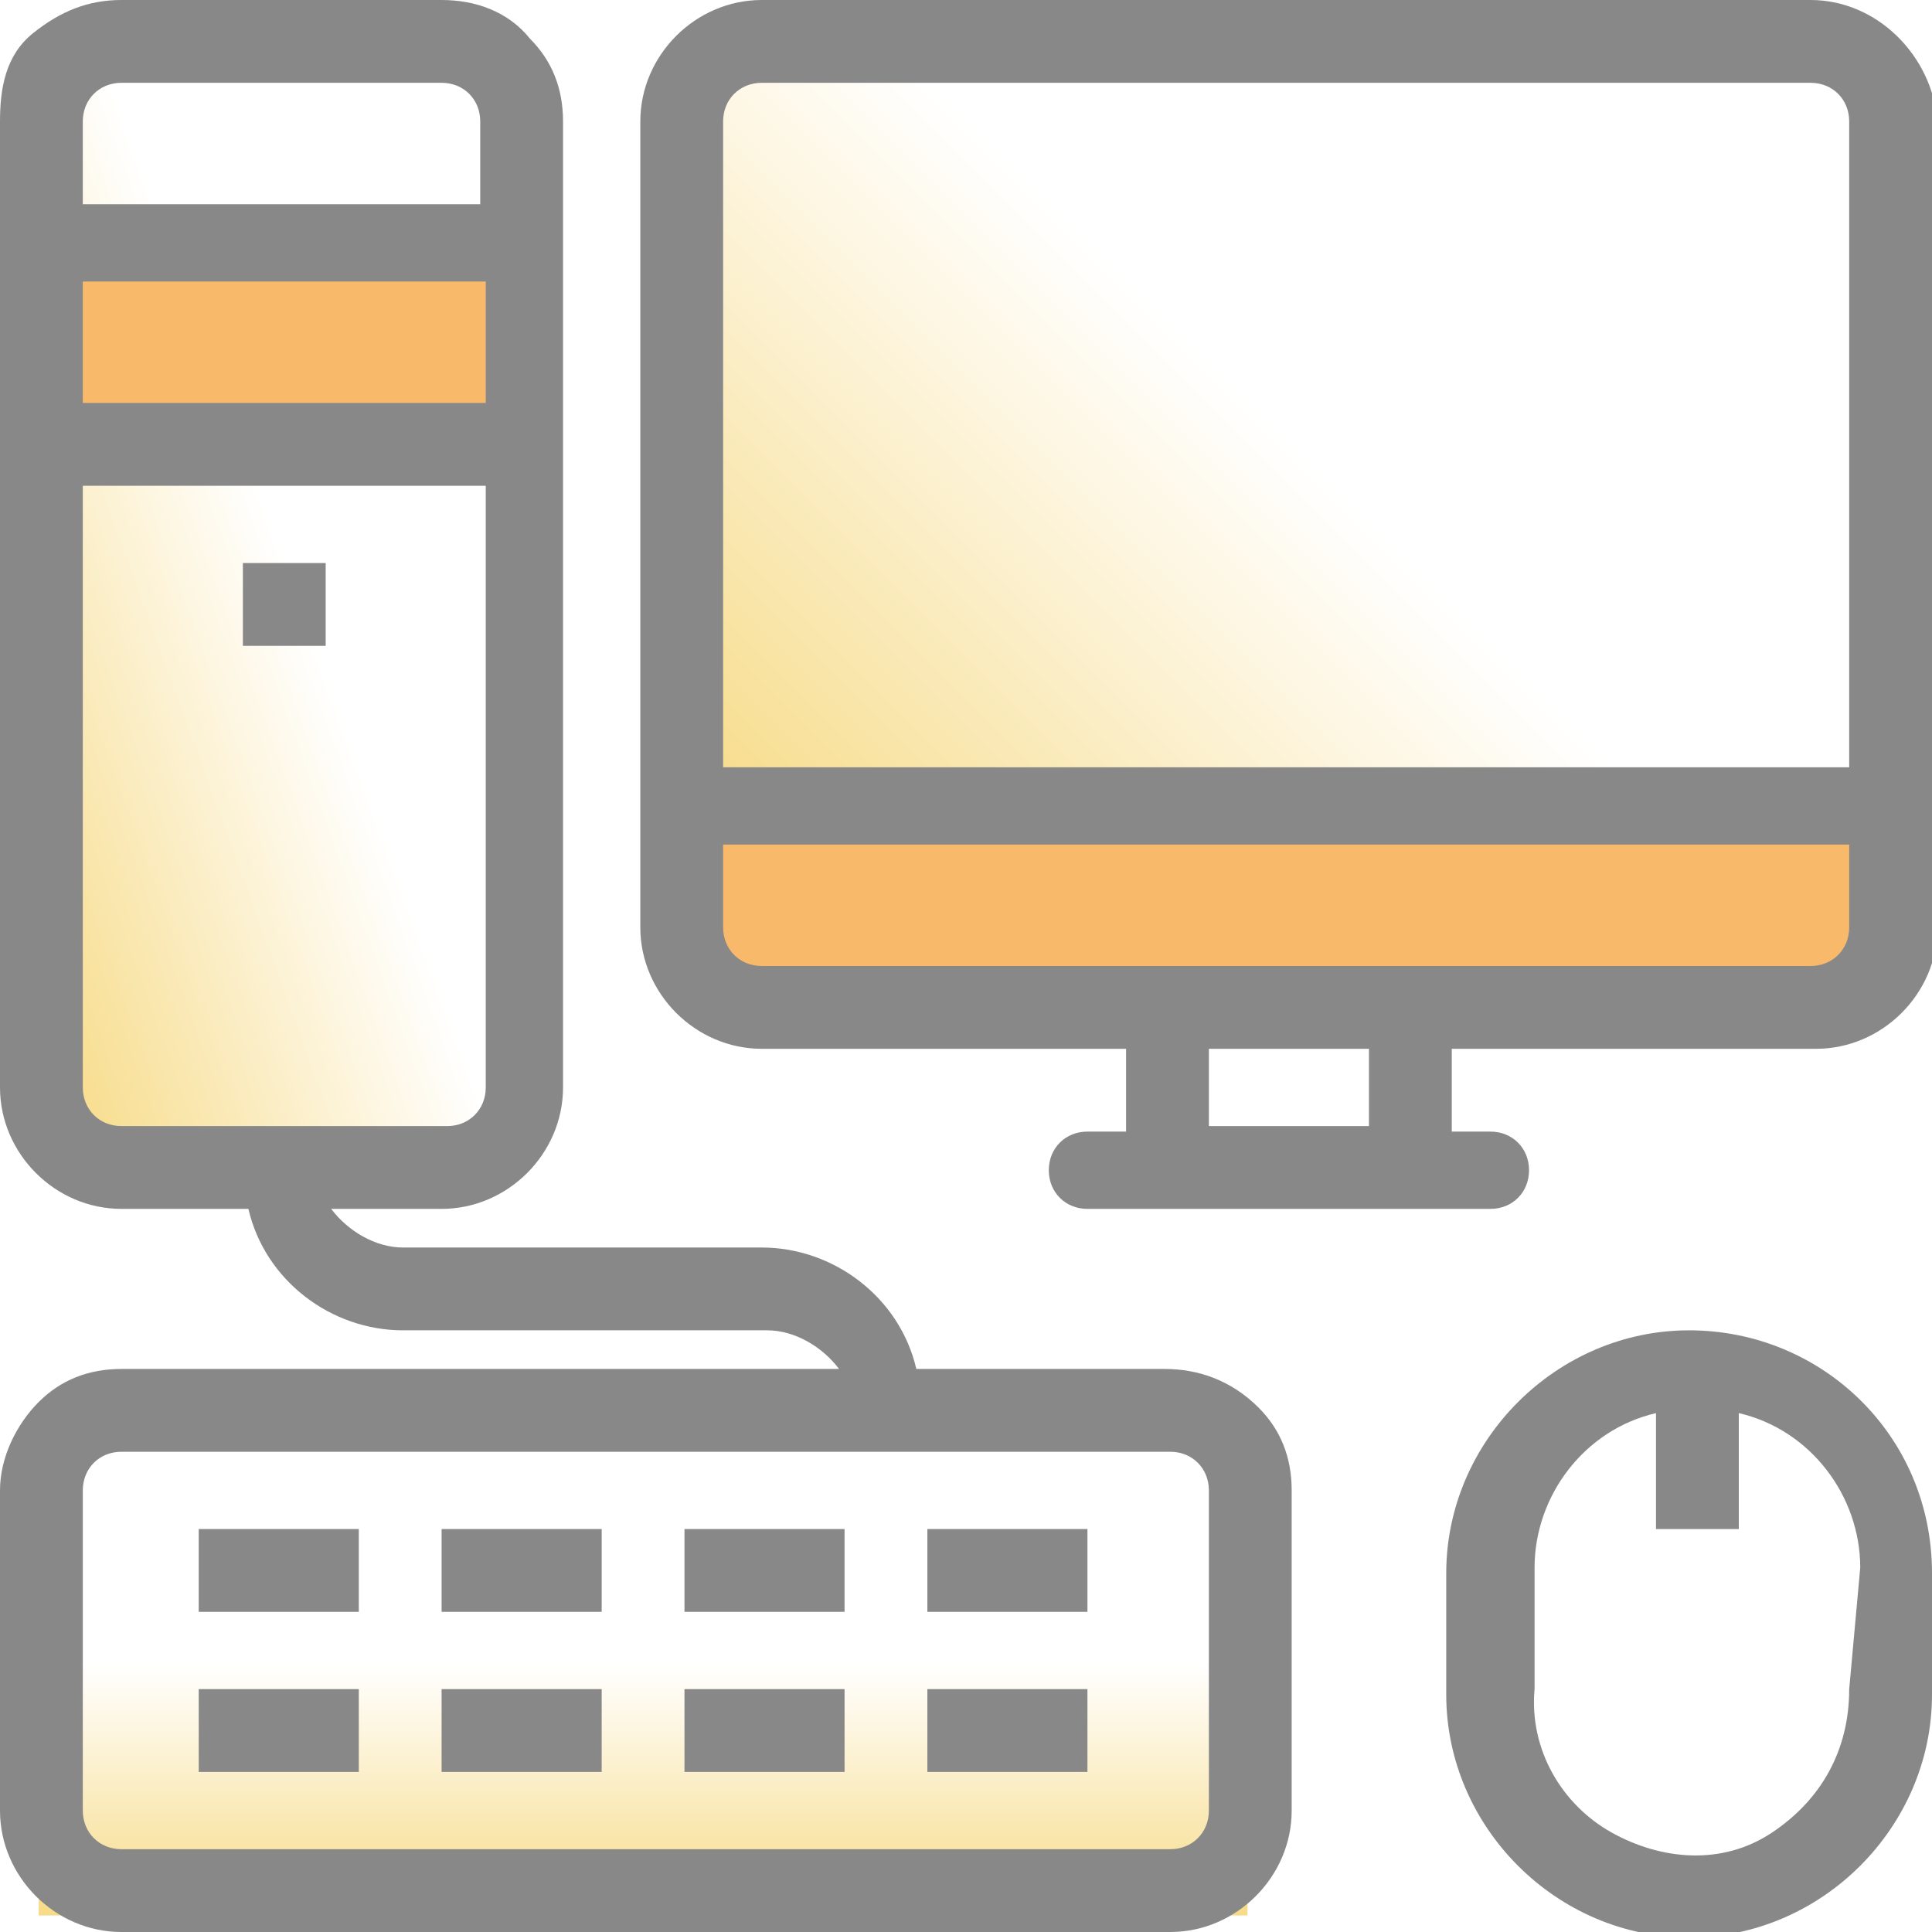
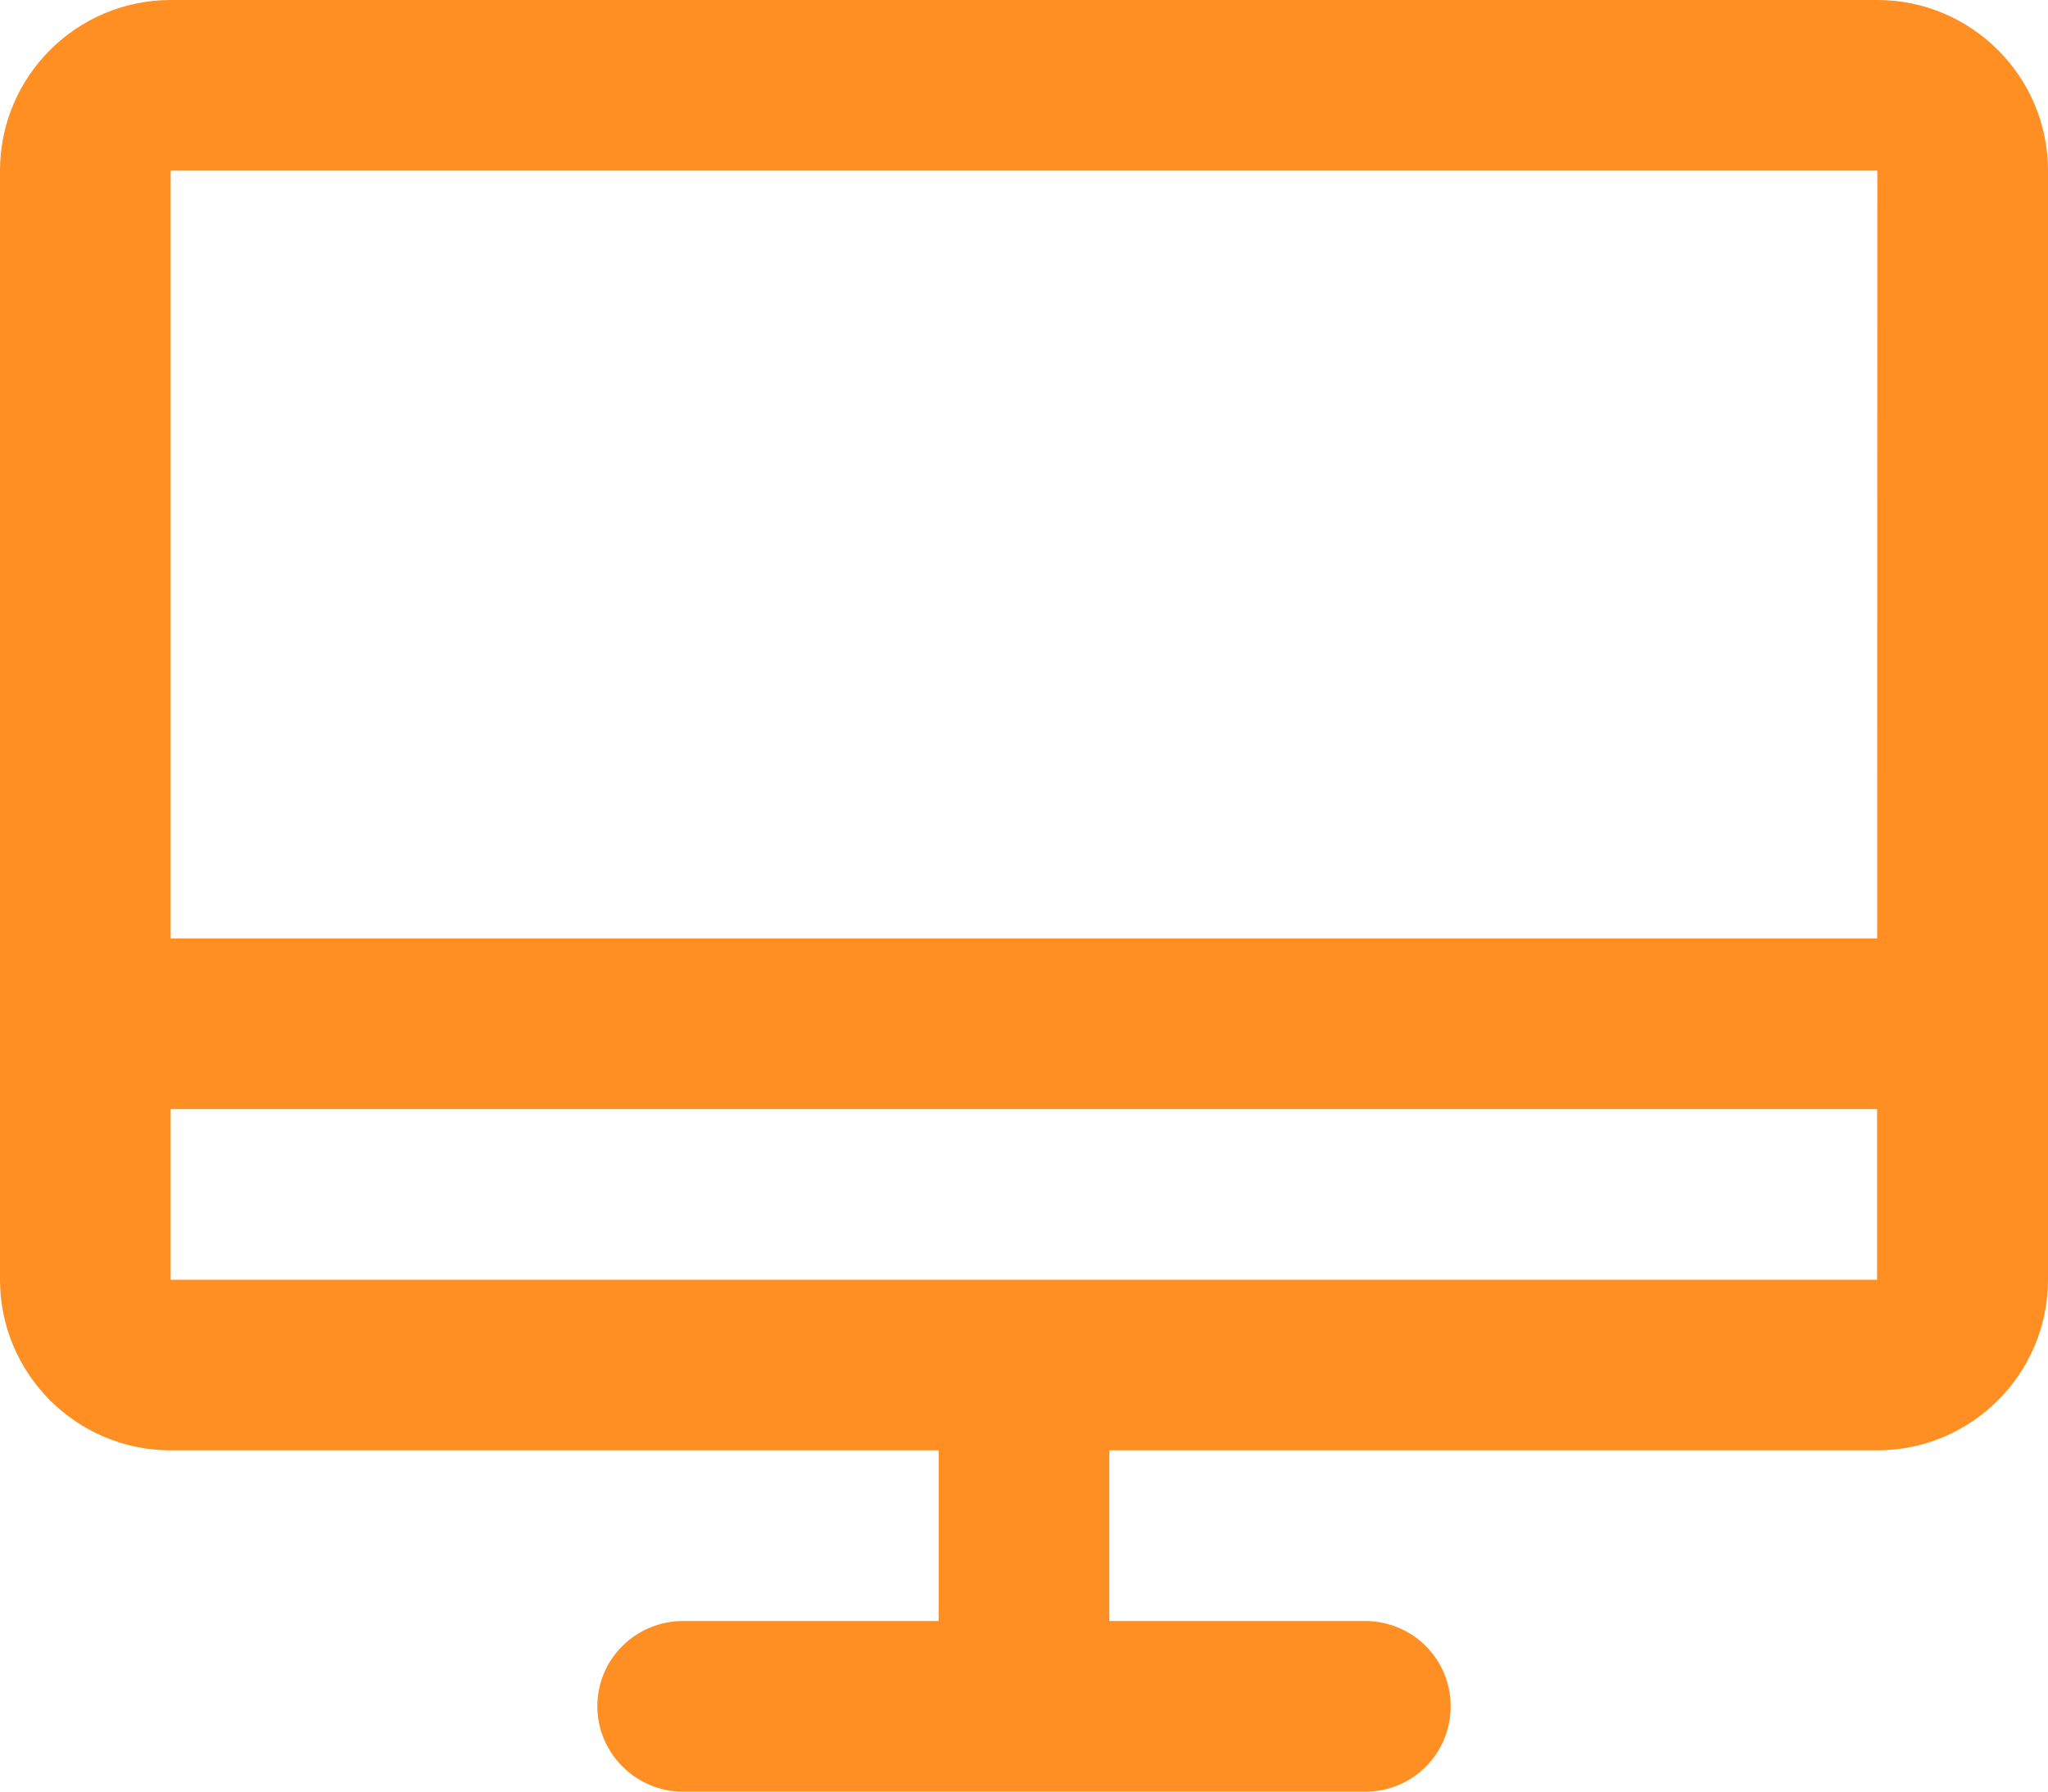
- <svg xmlns="http://www.w3.org/2000/svg" version="1.1" id="Слой_1" x="0px" y="0px" viewBox="0 0 35 35" style="enable-background:new 0 0 35 35;" xml:space="preserve">
-   <style type="text/css">
- 	.st0{fill:url(#SVGID_1_);}
- 	.st1{fill:url(#SVGID_2_);}
- 	.st2{fill:url(#SVGID_3_);}
- 	.st3{fill:#F8B96B;}
- 	.st4{fill:#888888;}
- </style>
-   <linearGradient id="SVGID_1_" gradientUnits="userSpaceOnUse" x1="11.667" y1="34.728" x2="11.667" y2="25.497">
-     <stop offset="0" style="stop-color:#F7DB87" />
-     <stop offset="0.497" style="stop-color:#FFFFFF" />
-   </linearGradient>
-   <rect x="0.7" y="25.5" class="st0" width="21.9" height="9.2" />
-   <linearGradient id="SVGID_2_" gradientUnits="userSpaceOnUse" x1="-1.56" y1="13.379" x2="12.488" y2="8.266">
-     <stop offset="0" style="stop-color:#F7DB87" />
-     <stop offset="0.497" style="stop-color:#FFFFFF" />
-   </linearGradient>
-   <rect x="1.4" class="st1" width="8" height="21.6" />
-   <linearGradient id="SVGID_3_" gradientUnits="userSpaceOnUse" x1="14.53" y1="16.753" x2="32.142" y2="-0.858">
-     <stop offset="0" style="stop-color:#F7DB87" />
-     <stop offset="0.497" style="stop-color:#FFFFFF" />
-   </linearGradient>
-   <rect x="12.8" y="0.9" class="st2" width="21.2" height="14.1" />
-   <path class="st3" d="M32.5,18.2H14.2c-1,0-1.8-0.8-1.8-1.8v0c0-1,0.8-1.8,1.8-1.8h18.4c1,0,1.8,0.8,1.8,1.8v0  C34.3,17.4,33.5,18.2,32.5,18.2z" />
-   <path class="st3" d="M7.7,8.2H2.5c-1,0-1.8-0.8-1.8-1.8v0c0-1,0.8-1.8,1.8-1.8h5.2c1,0,1.8,0.8,1.8,1.8v0C9.5,7.4,8.7,8.2,7.7,8.2z" />
-   <g id="homepage">
-     <g id="d" transform="translate(-487, -340)">
-       <g id="icon-01" transform="translate(487, 340)">
-         <path id="Shape" class="st4" d="M32.8,0h-19c-1.2,0-2.2,1-2.2,2.2v14.6c0,1.2,1,2.2,2.2,2.2h6.6v1.5h-0.7c-0.4,0-0.7,0.3-0.7,0.7     c0,0.4,0.3,0.7,0.7,0.7H27c0.4,0,0.7-0.3,0.7-0.7c0-0.4-0.3-0.7-0.7-0.7h-0.7V19h6.6c1.2,0,2.2-1,2.2-2.2V2.2C35,1,34,0,32.8,0z      M13.1,2.2c0-0.4,0.3-0.7,0.7-0.7h19c0.4,0,0.7,0.3,0.7,0.7v11.7H13.1V2.2z M24.8,20.4h-2.9V19h2.9V20.4z M32.8,17.5h-19     c-0.4,0-0.7-0.3-0.7-0.7v-1.5h20.4v1.5C33.5,17.2,33.2,17.5,32.8,17.5z" />
-         <rect id="Rectangle-path" x="4.4" y="10.2" class="st4" width="1.5" height="1.5" />
-         <path id="Shape_1_" class="st4" d="M21.1,24.8h-4.5c-0.3-1.3-1.5-2.2-2.8-2.2H7.3c-0.5,0-1-0.3-1.3-0.7h2c1.2,0,2.2-1,2.2-2.2     V2.2c0-0.6-0.2-1.1-0.6-1.5C9.2,0.2,8.6,0,8,0H2.2C1.6,0,1.1,0.2,0.6,0.6S0,1.6,0,2.2v17.5c0,1.2,1,2.2,2.2,2.2h2.3     c0.3,1.3,1.5,2.2,2.8,2.2h6.6c0.5,0,1,0.3,1.3,0.7H2.2c-0.6,0-1.1,0.2-1.5,0.6S0,26.4,0,27v5.8C0,34,1,35,2.2,35h19     c1.2,0,2.2-1,2.2-2.2V27c0-0.6-0.2-1.1-0.6-1.5C22.3,25,21.7,24.8,21.1,24.8z M1.5,2.2c0-0.4,0.3-0.7,0.7-0.7H8     c0.4,0,0.7,0.3,0.7,0.7v1.5H1.5V2.2z M1.5,5.1h7.3v2.2H1.5V5.1z M2.2,20.4c-0.4,0-0.7-0.3-0.7-0.7V8.8h7.3v10.9     c0,0.4-0.3,0.7-0.7,0.7L2.2,20.4z M21.9,32.8c0,0.4-0.3,0.7-0.7,0.7h-19c-0.4,0-0.7-0.3-0.7-0.7V27c0-0.4,0.3-0.7,0.7-0.7h19     c0.4,0,0.7,0.3,0.7,0.7V32.8z" />
-         <path id="Shape_2_" class="st4" d="M30.6,24.1c-2.4,0-4.4,2-4.4,4.4v2.2c0,2.4,2,4.4,4.4,4.4s4.4-2,4.4-4.4v-2.2     C35,26,33,24.1,30.6,24.1z M33.5,30.6c0,1.1-0.5,2-1.4,2.6s-2,0.5-2.9,0c-0.9-0.5-1.5-1.5-1.4-2.6v-2.2c0-1.3,0.9-2.5,2.2-2.8     v2.1h1.5v-2.1c1.3,0.3,2.2,1.5,2.2,2.8L33.5,30.6z" />
-         <rect id="Rectangle-path_1_" x="3.6" y="27.7" class="st4" width="2.9" height="1.5" />
-         <rect id="Rectangle-path_2_" x="3.6" y="30.6" class="st4" width="2.9" height="1.5" />
-         <rect id="Rectangle-path_3_" x="8" y="27.7" class="st4" width="2.9" height="1.5" />
-         <rect id="Rectangle-path_4_" x="8" y="30.6" class="st4" width="2.9" height="1.5" />
-         <rect id="Rectangle-path_5_" x="12.4" y="27.7" class="st4" width="2.9" height="1.5" />
-         <rect id="Rectangle-path_6_" x="12.4" y="30.6" class="st4" width="2.9" height="1.5" />
-         <rect id="Rectangle-path_7_" x="16.8" y="27.7" class="st4" width="2.9" height="1.5" />
-         <rect id="Rectangle-path_8_" x="16.8" y="30.6" class="st4" width="2.9" height="1.5" />
+ <svg xmlns="http://www.w3.org/2000/svg" width="24px" height="21px" viewBox="0 0 24 21" version="1.1">
+   <g id="homepage-new" stroke="none" stroke-width="1" fill="none" fill-rule="evenodd">
+     <g id="Main" transform="translate(-392, -174)" fill="#FF8F22">
+       <g id="Group-8" transform="translate(368, 129)">
+         <g id="Fill-332" transform="translate(24, 45)">
+           <path d="M2,13 L21.997,13 L21.997,15 L2,15 L2,13 Z M22,2 L21.998,11 L2,11 L2,2 L22,2 Z M2,0 C0.897,0 0,0.897 0,2 L0,15 C0,16.103 0.897,17 2,17 L11,17 L11,19 L8.009,19 C7.452,19 7,19.444 7,20 L7,20 C7,20.552 7.456,21 7.995,21 L16.005,21 C16.554,21 17,20.556 17,20 L17,20 C17,19.448 16.557,19 15.991,19 L13,19 L13,17 L22,17 C23.103,17 24,16.103 24,15 L24,2 C24,0.897 23.103,0 22,0 L2,0 Z" />
+         </g>
      </g>
    </g>
  </g>
</svg>
